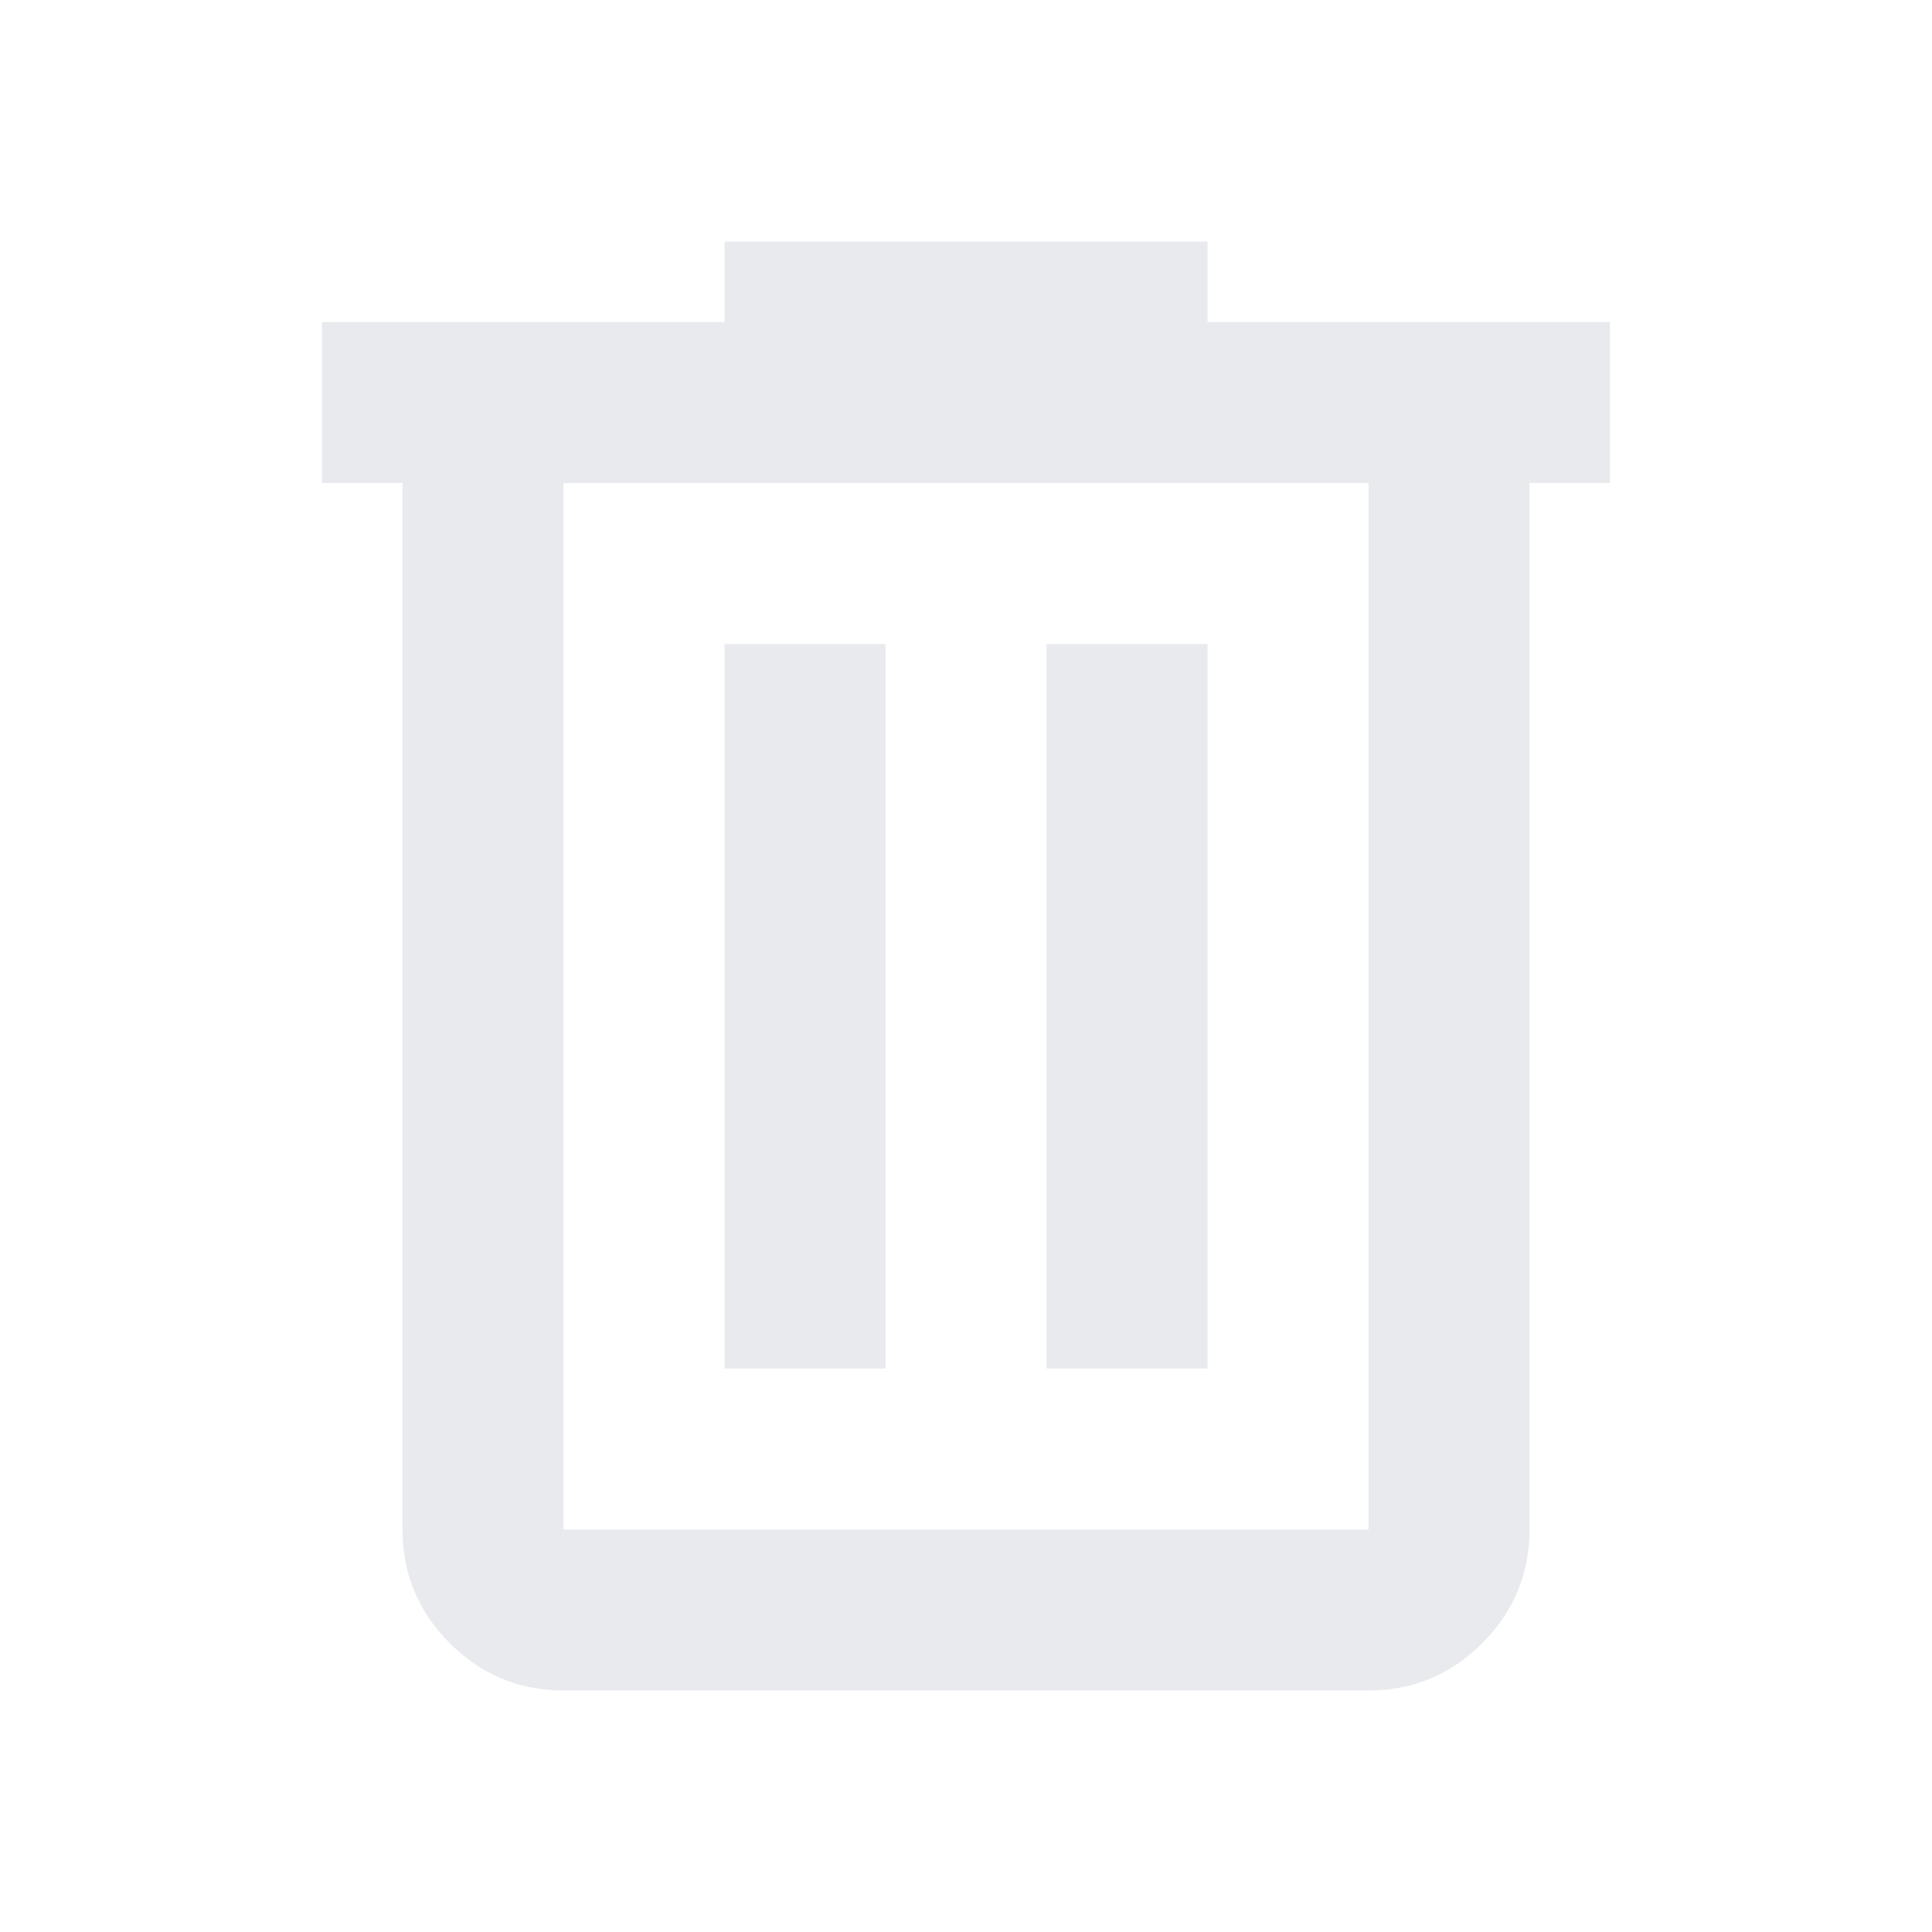
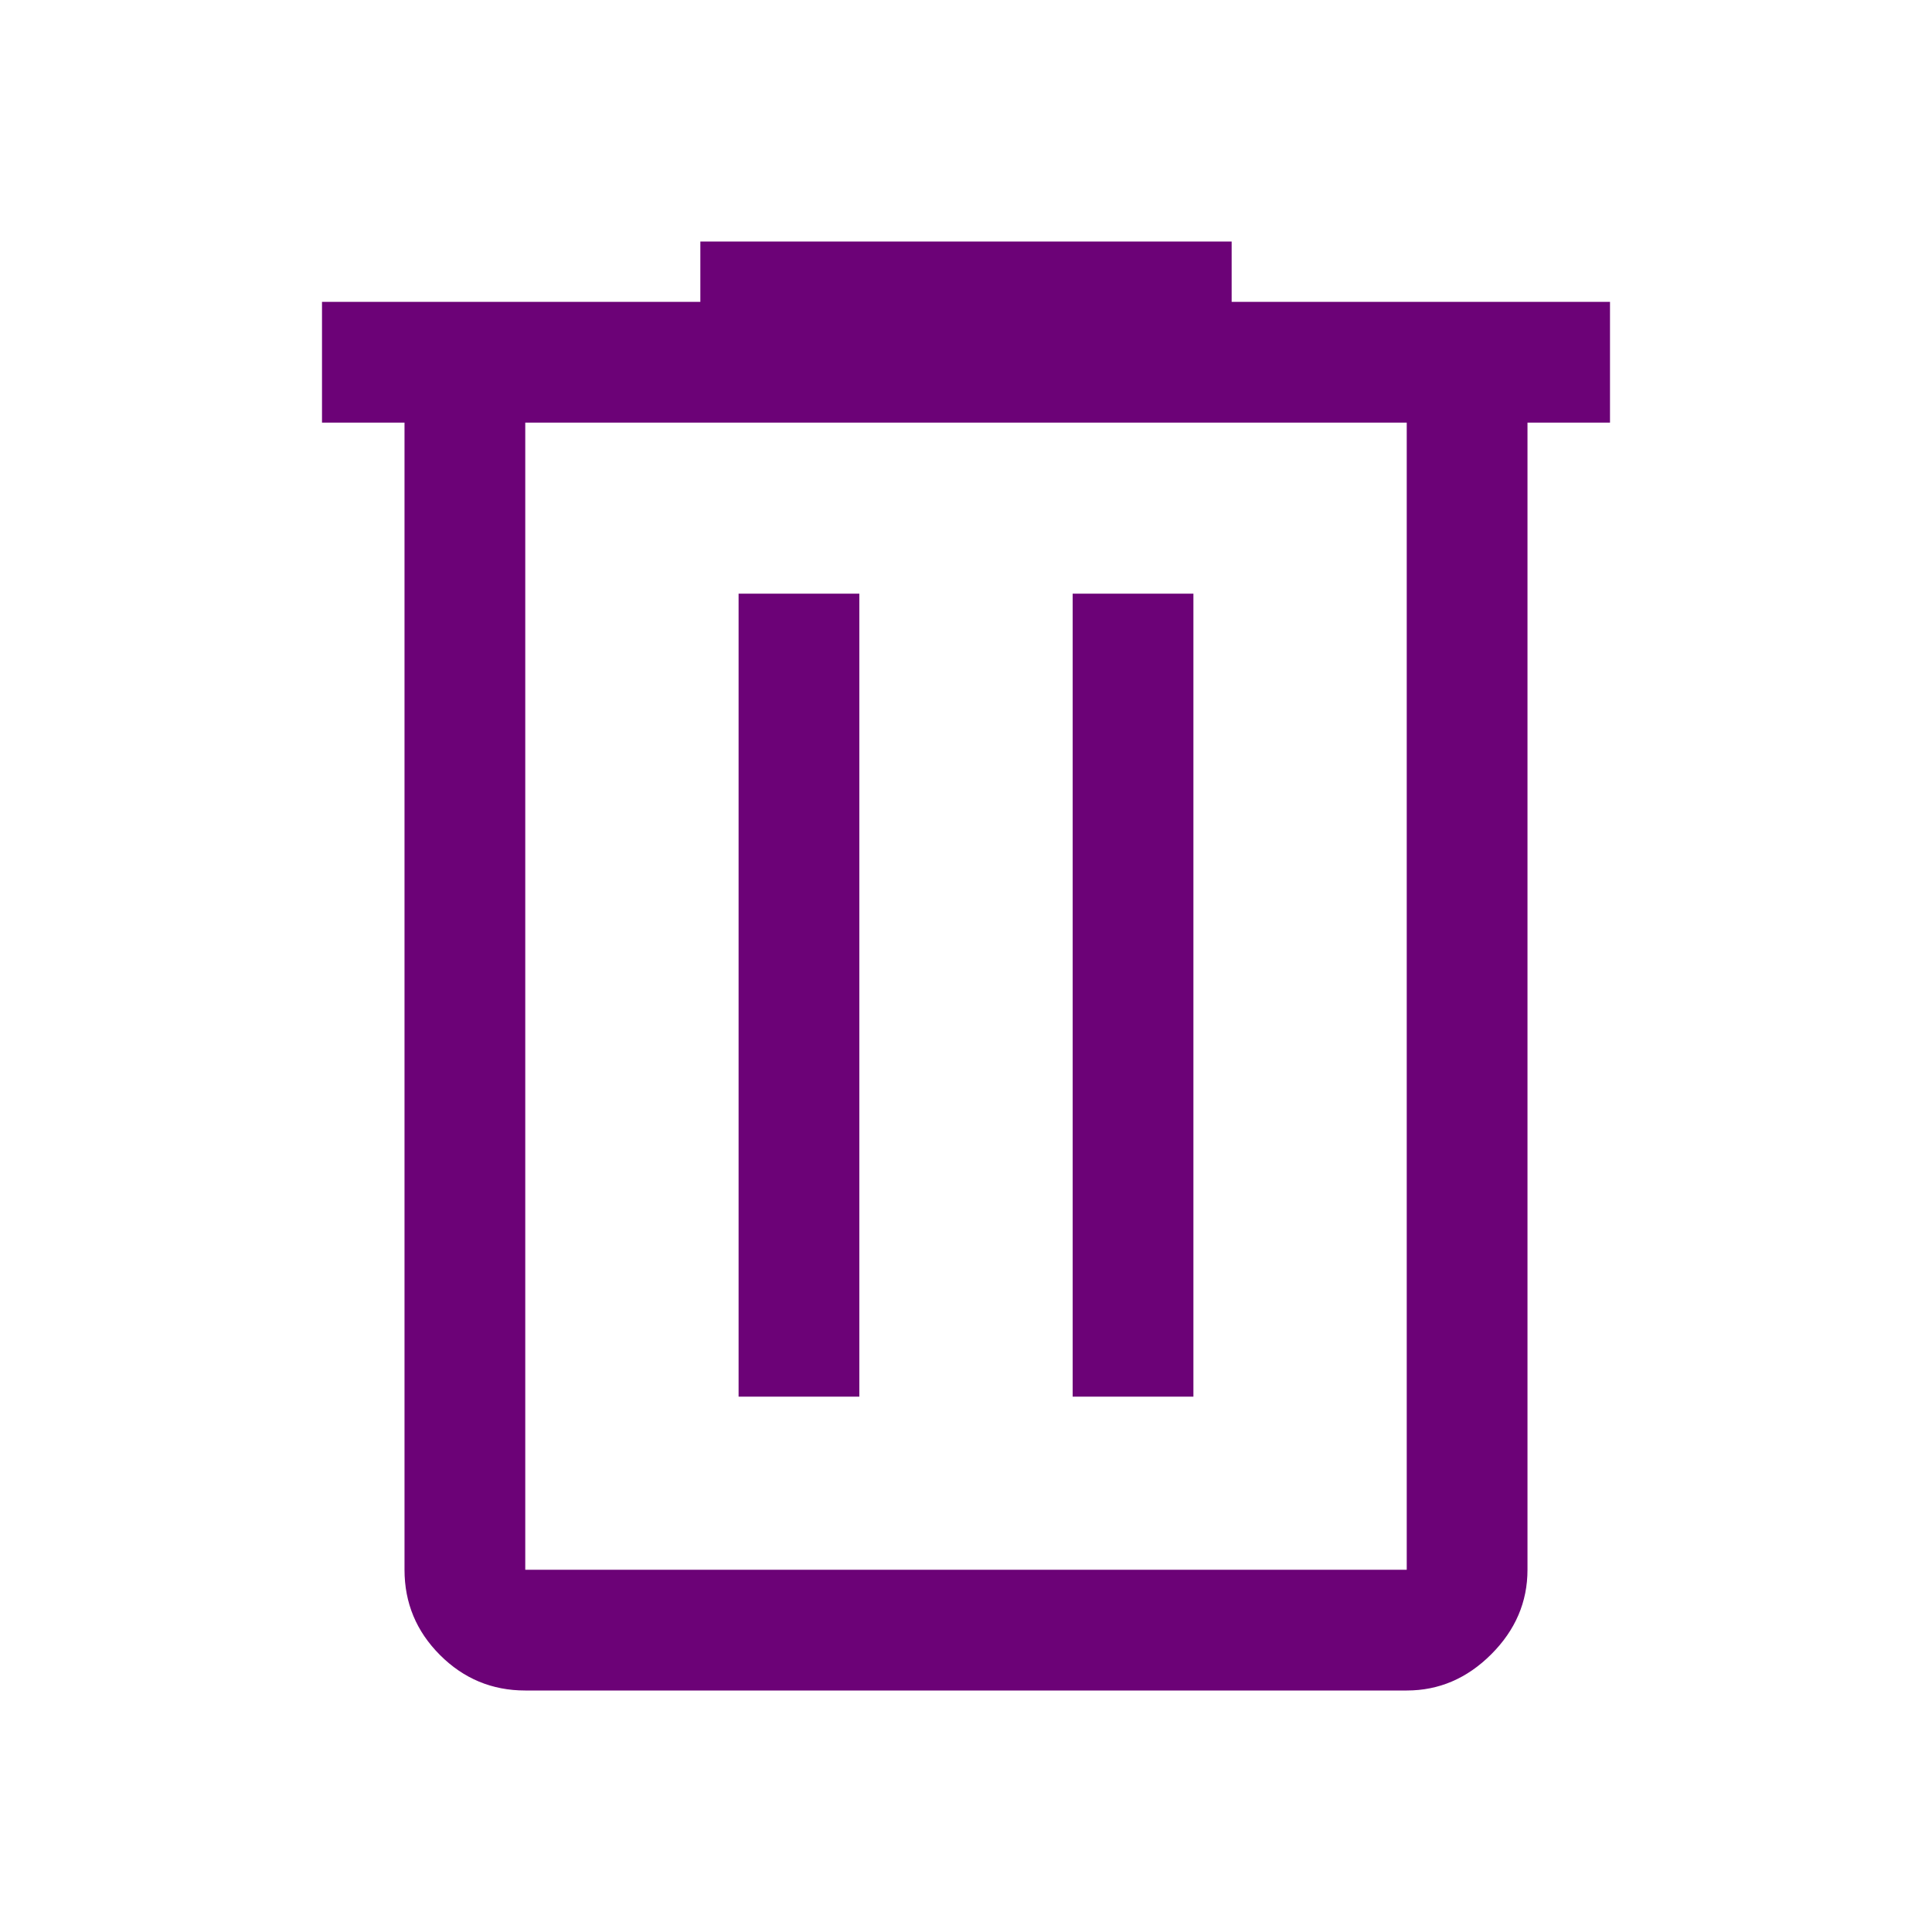
- <svg xmlns="http://www.w3.org/2000/svg" height="24px" viewBox="0 -960 960 960" width="24px" fill="#e8eaed">
-   <path d="M280-120q-33 0-56.5-23.5T200-200v-520h-40v-80h200v-40h240v40h200v80h-40v520q0 33-23.5 56.5T680-120H280Zm400-600H280v520h400v-520ZM360-280h80v-360h-80v360Zm160 0h80v-360h-80v360ZM280-720v520-520Z" />
+ <svg xmlns="http://www.w3.org/2000/svg" height="48px" viewBox="0 -960 960 960" width="48px" fill="#6C0277">
+   <path d="M261-120q-24.75 0-42.37-17.63Q201-155.25 201-180v-570h-41v-60h188v-30h264v30h188v60h-41v570q0 24-18 42t-42 18H261Zm438-630H261v570h438v-570ZM367-266h60v-399h-60v399Zm166 0h60v-399h-60v399ZM261-750v570-570Z" />
</svg>
